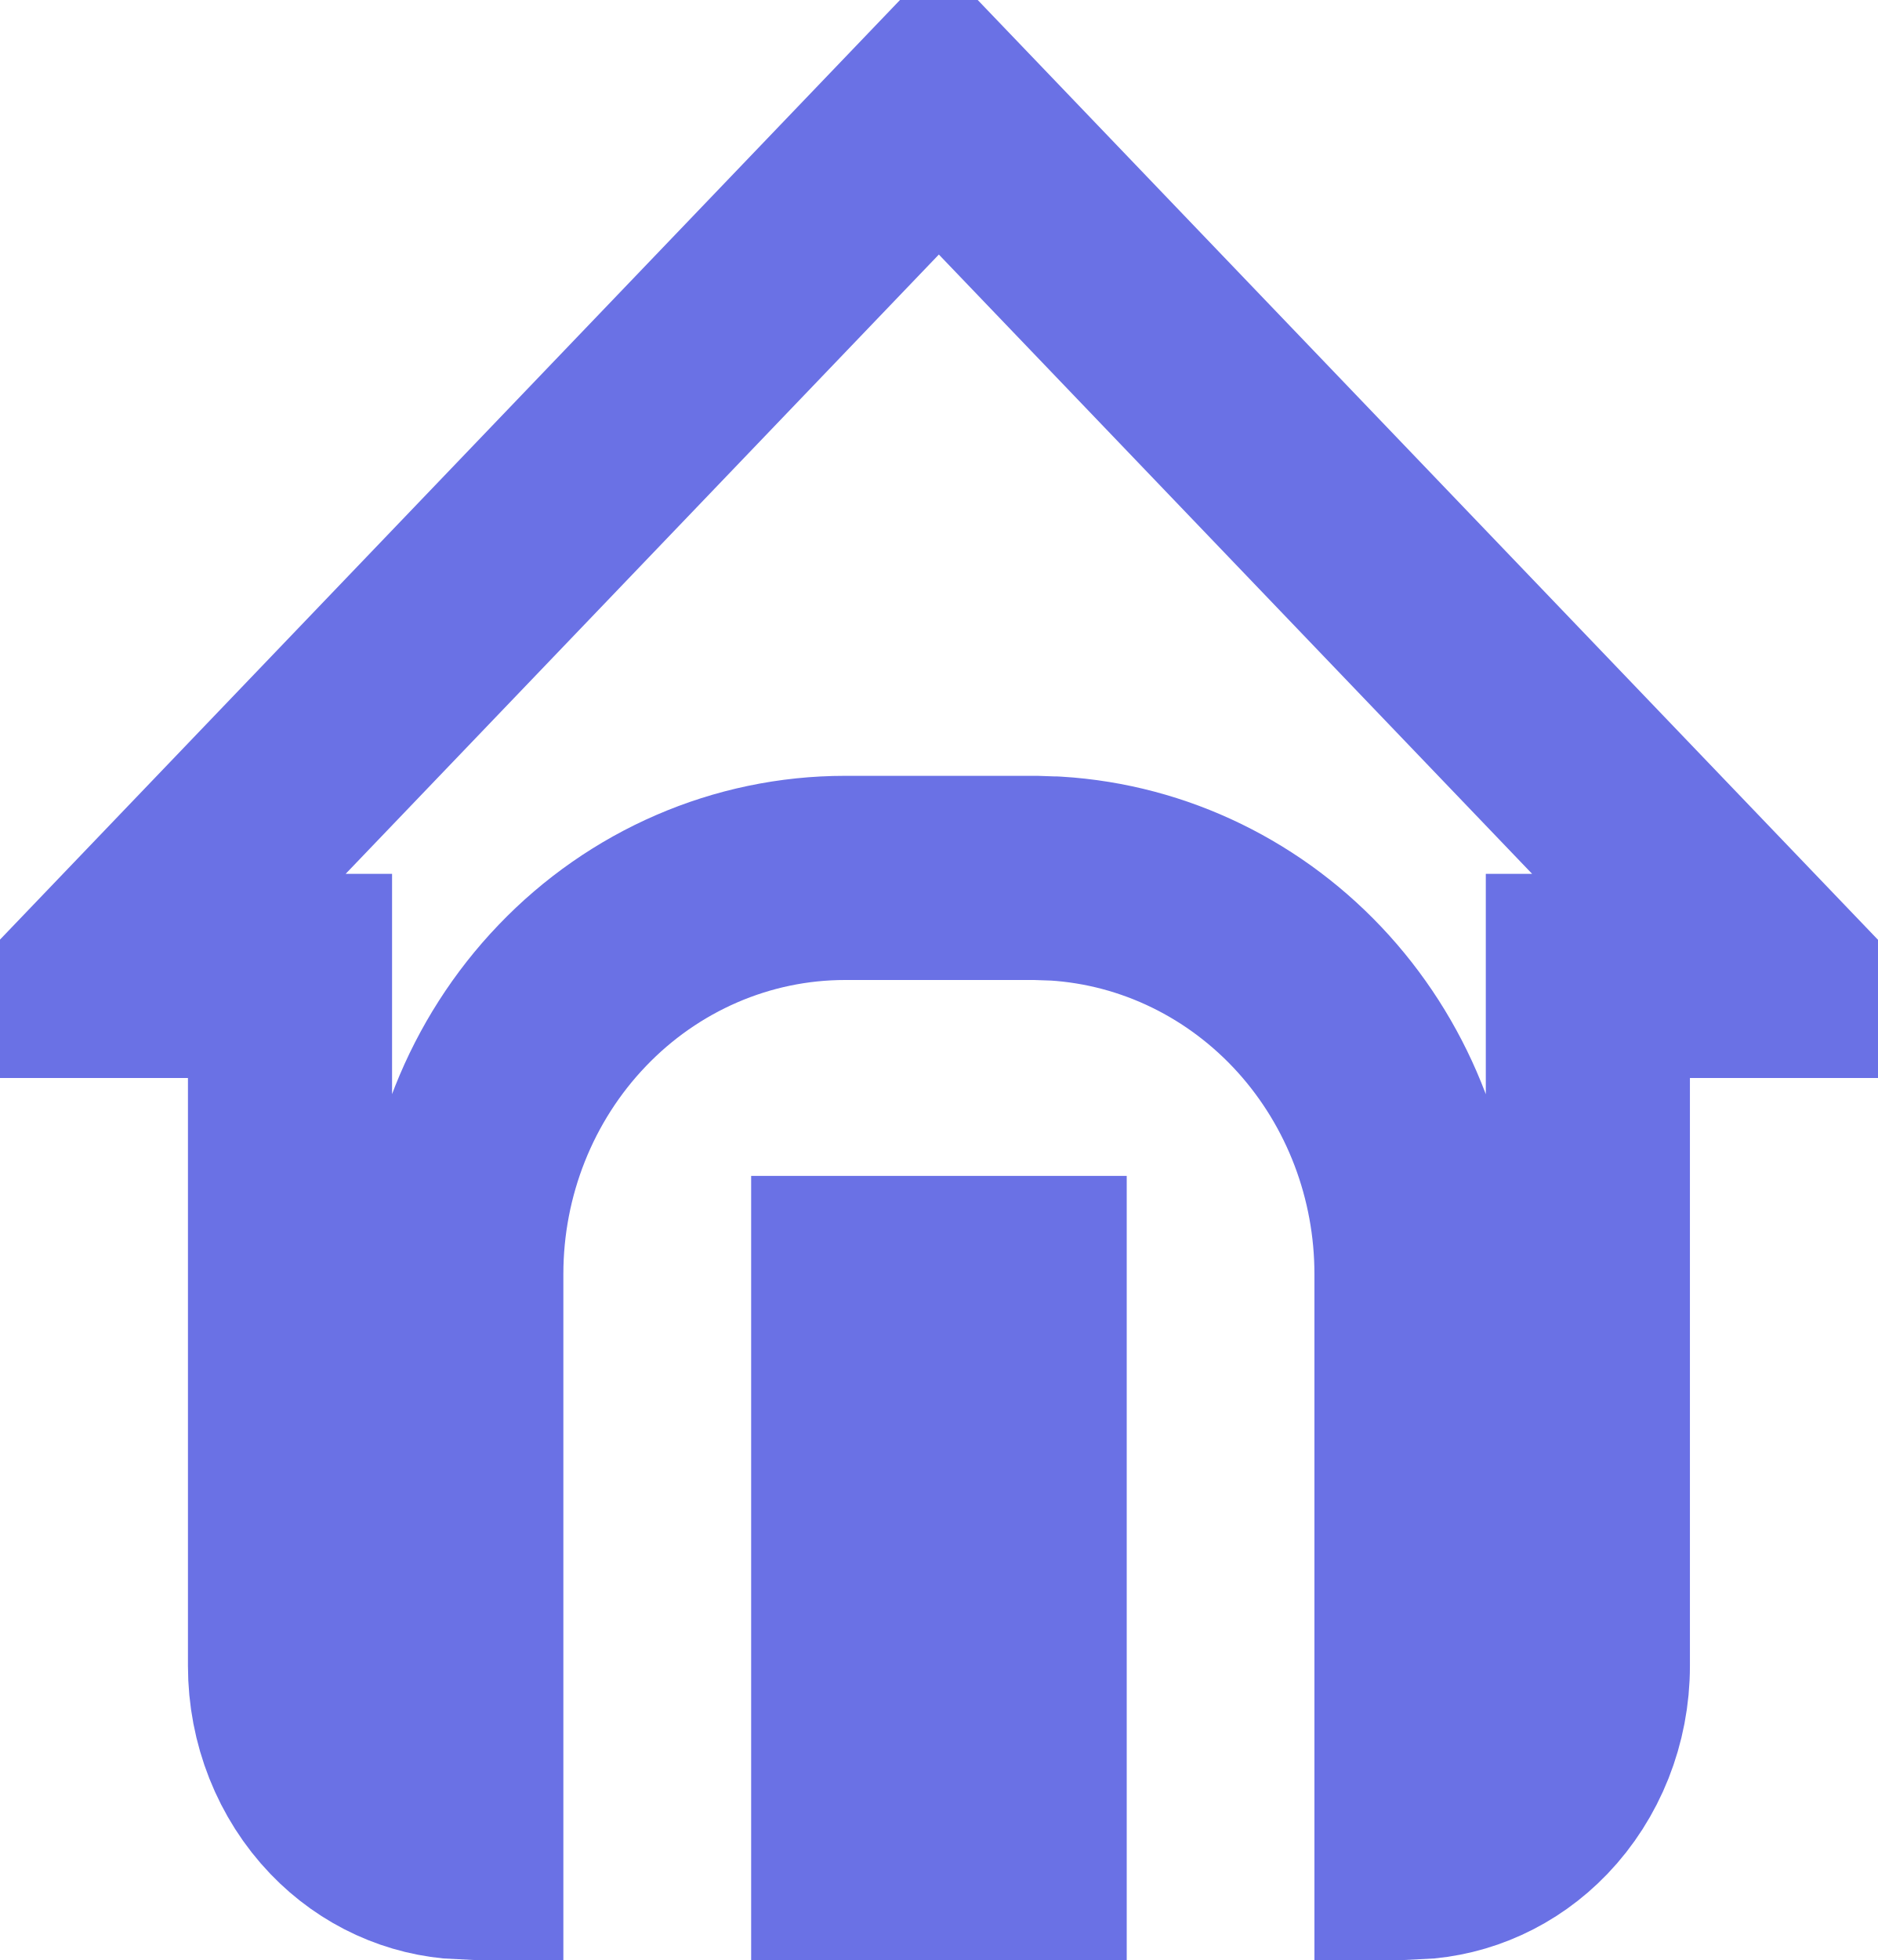
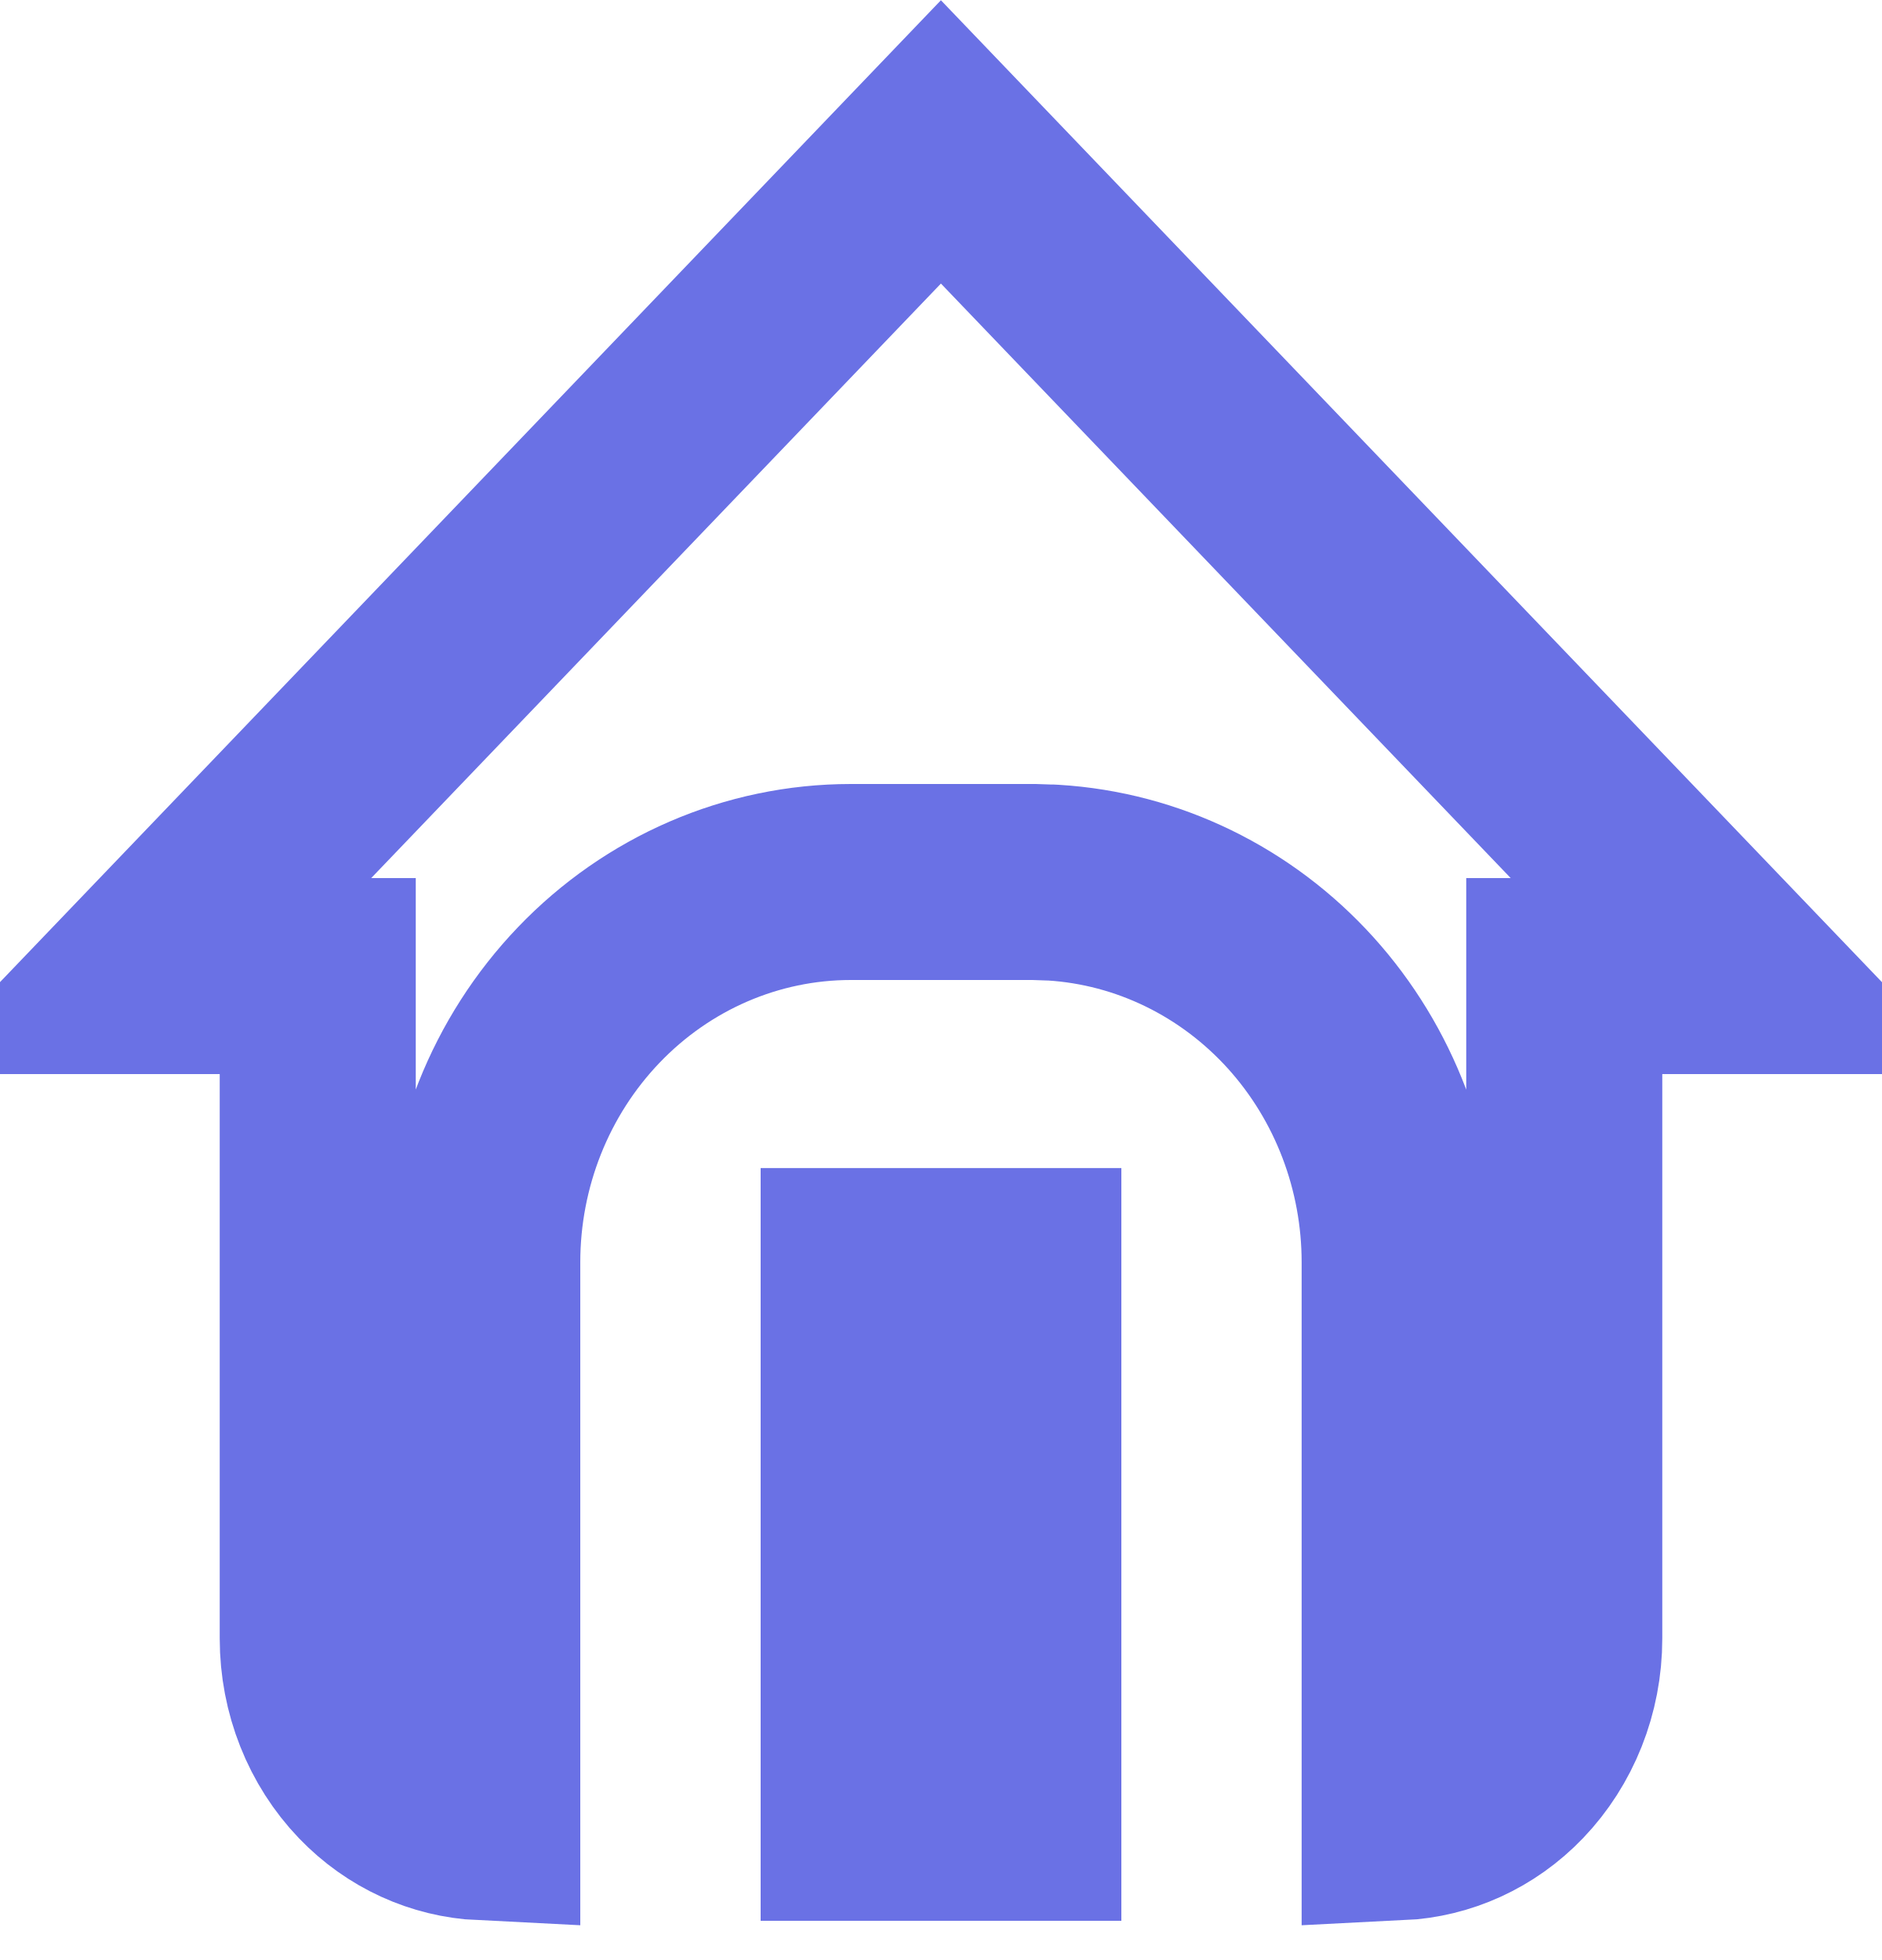
- <svg xmlns="http://www.w3.org/2000/svg" viewBox="0 0 23 24" fill="none">
-   <path d="M12.55 15.649V22.75H10.45V15.649H12.55ZM21.694 11.95H19.448V20.4C19.448 21.04 19.204 21.644 18.785 22.081C18.393 22.49 17.879 22.718 17.349 22.744V15.6C17.349 14.379 16.902 13.195 16.087 12.292C15.27 11.388 14.142 10.832 12.929 10.758L12.909 10.757H12.889L12.687 10.75H10.35C9.086 10.75 7.885 11.275 7.009 12.19C6.134 13.103 5.65 14.33 5.65 15.6V22.744C5.12 22.718 4.606 22.49 4.214 22.081C3.795 21.644 3.552 21.04 3.552 20.4V11.95H1.305L11.499 1.31L21.694 11.95Z" stroke="#6A71E5" stroke-width="2.5" />
+ <svg xmlns="http://www.w3.org/2000/svg" width="24" height="25" viewBox="0 0 24 25" fill="none">
+   <path d="M13.05 16.149V23.25H10.95V16.149H13.05ZM22.194 12.45H19.948V20.9C19.948 21.54 19.704 22.144 19.285 22.581C18.893 22.99 18.379 23.218 17.849 23.244V16.1C17.849 14.879 17.402 13.695 16.587 12.792C15.77 11.888 14.642 11.332 13.429 11.258L13.409 11.257H13.389L13.187 11.25H10.85C9.586 11.25 8.385 11.775 7.509 12.69C6.634 13.603 6.15 14.83 6.15 16.1V23.244C5.62 23.218 5.106 22.99 4.714 22.581C4.295 22.144 4.052 21.54 4.052 20.9V12.45H1.805L11.999 1.81L22.194 12.45Z" stroke="#6A71E5" stroke-width="2.5" />
</svg>
